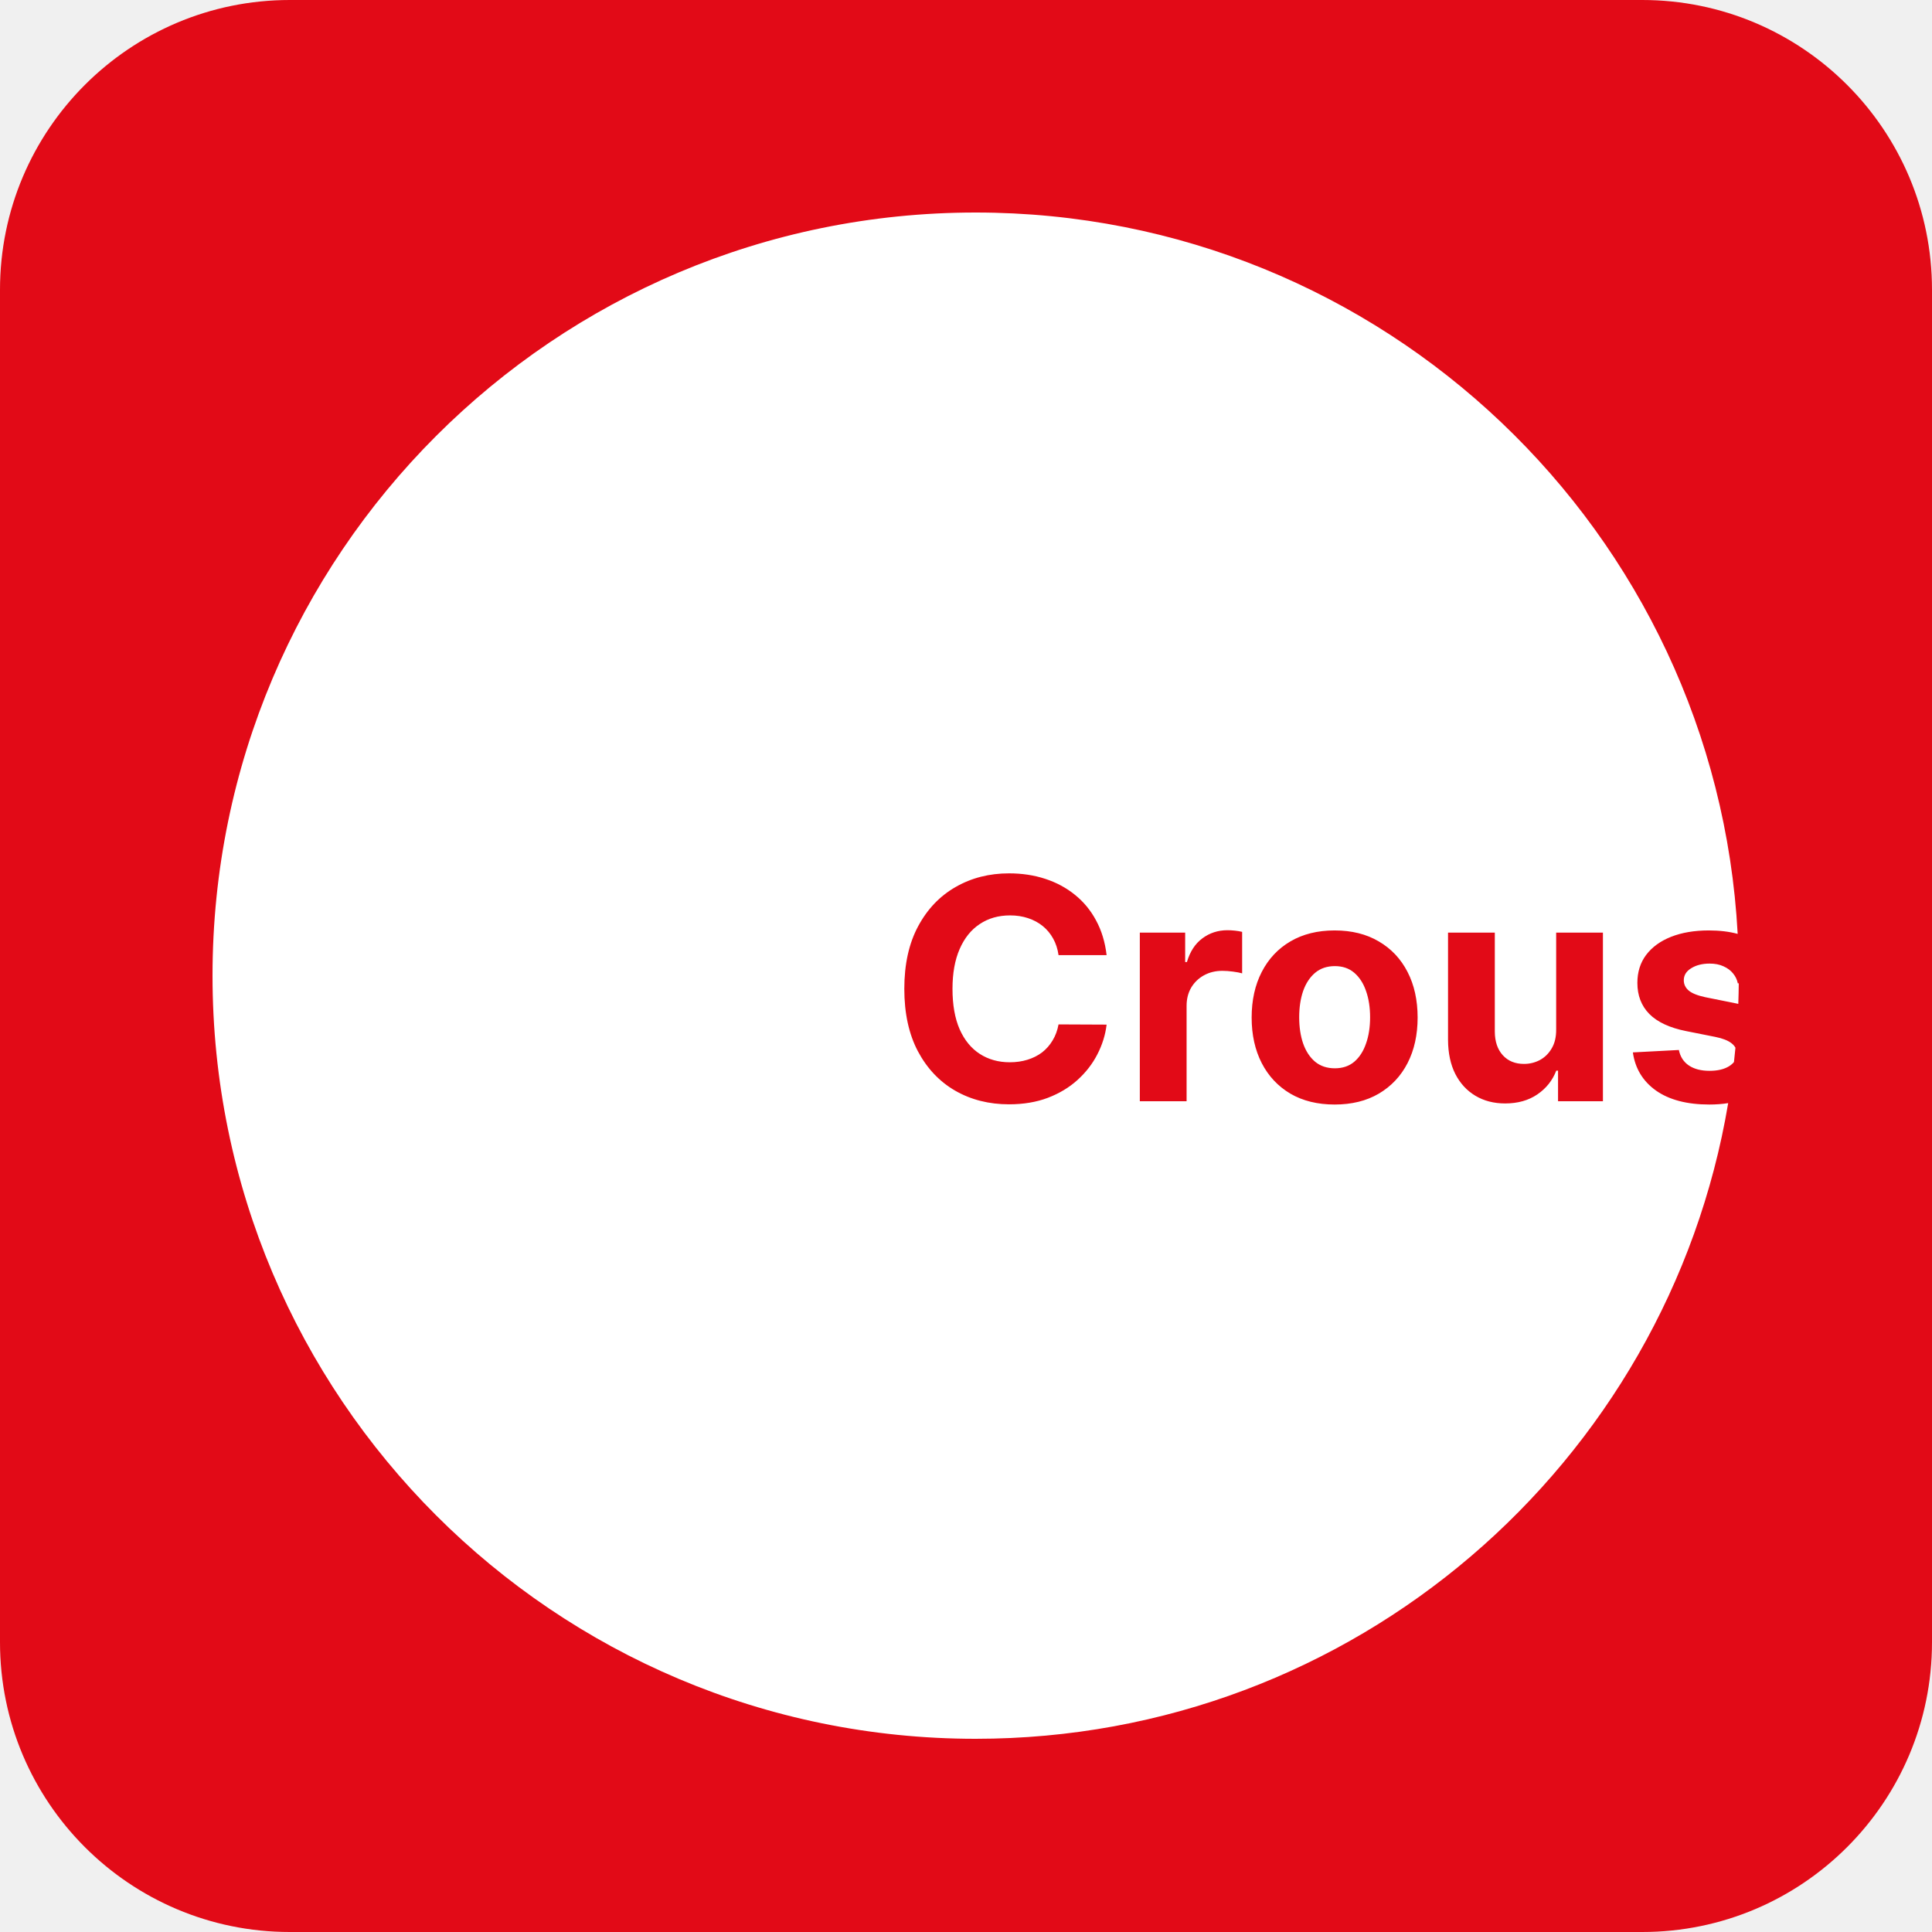
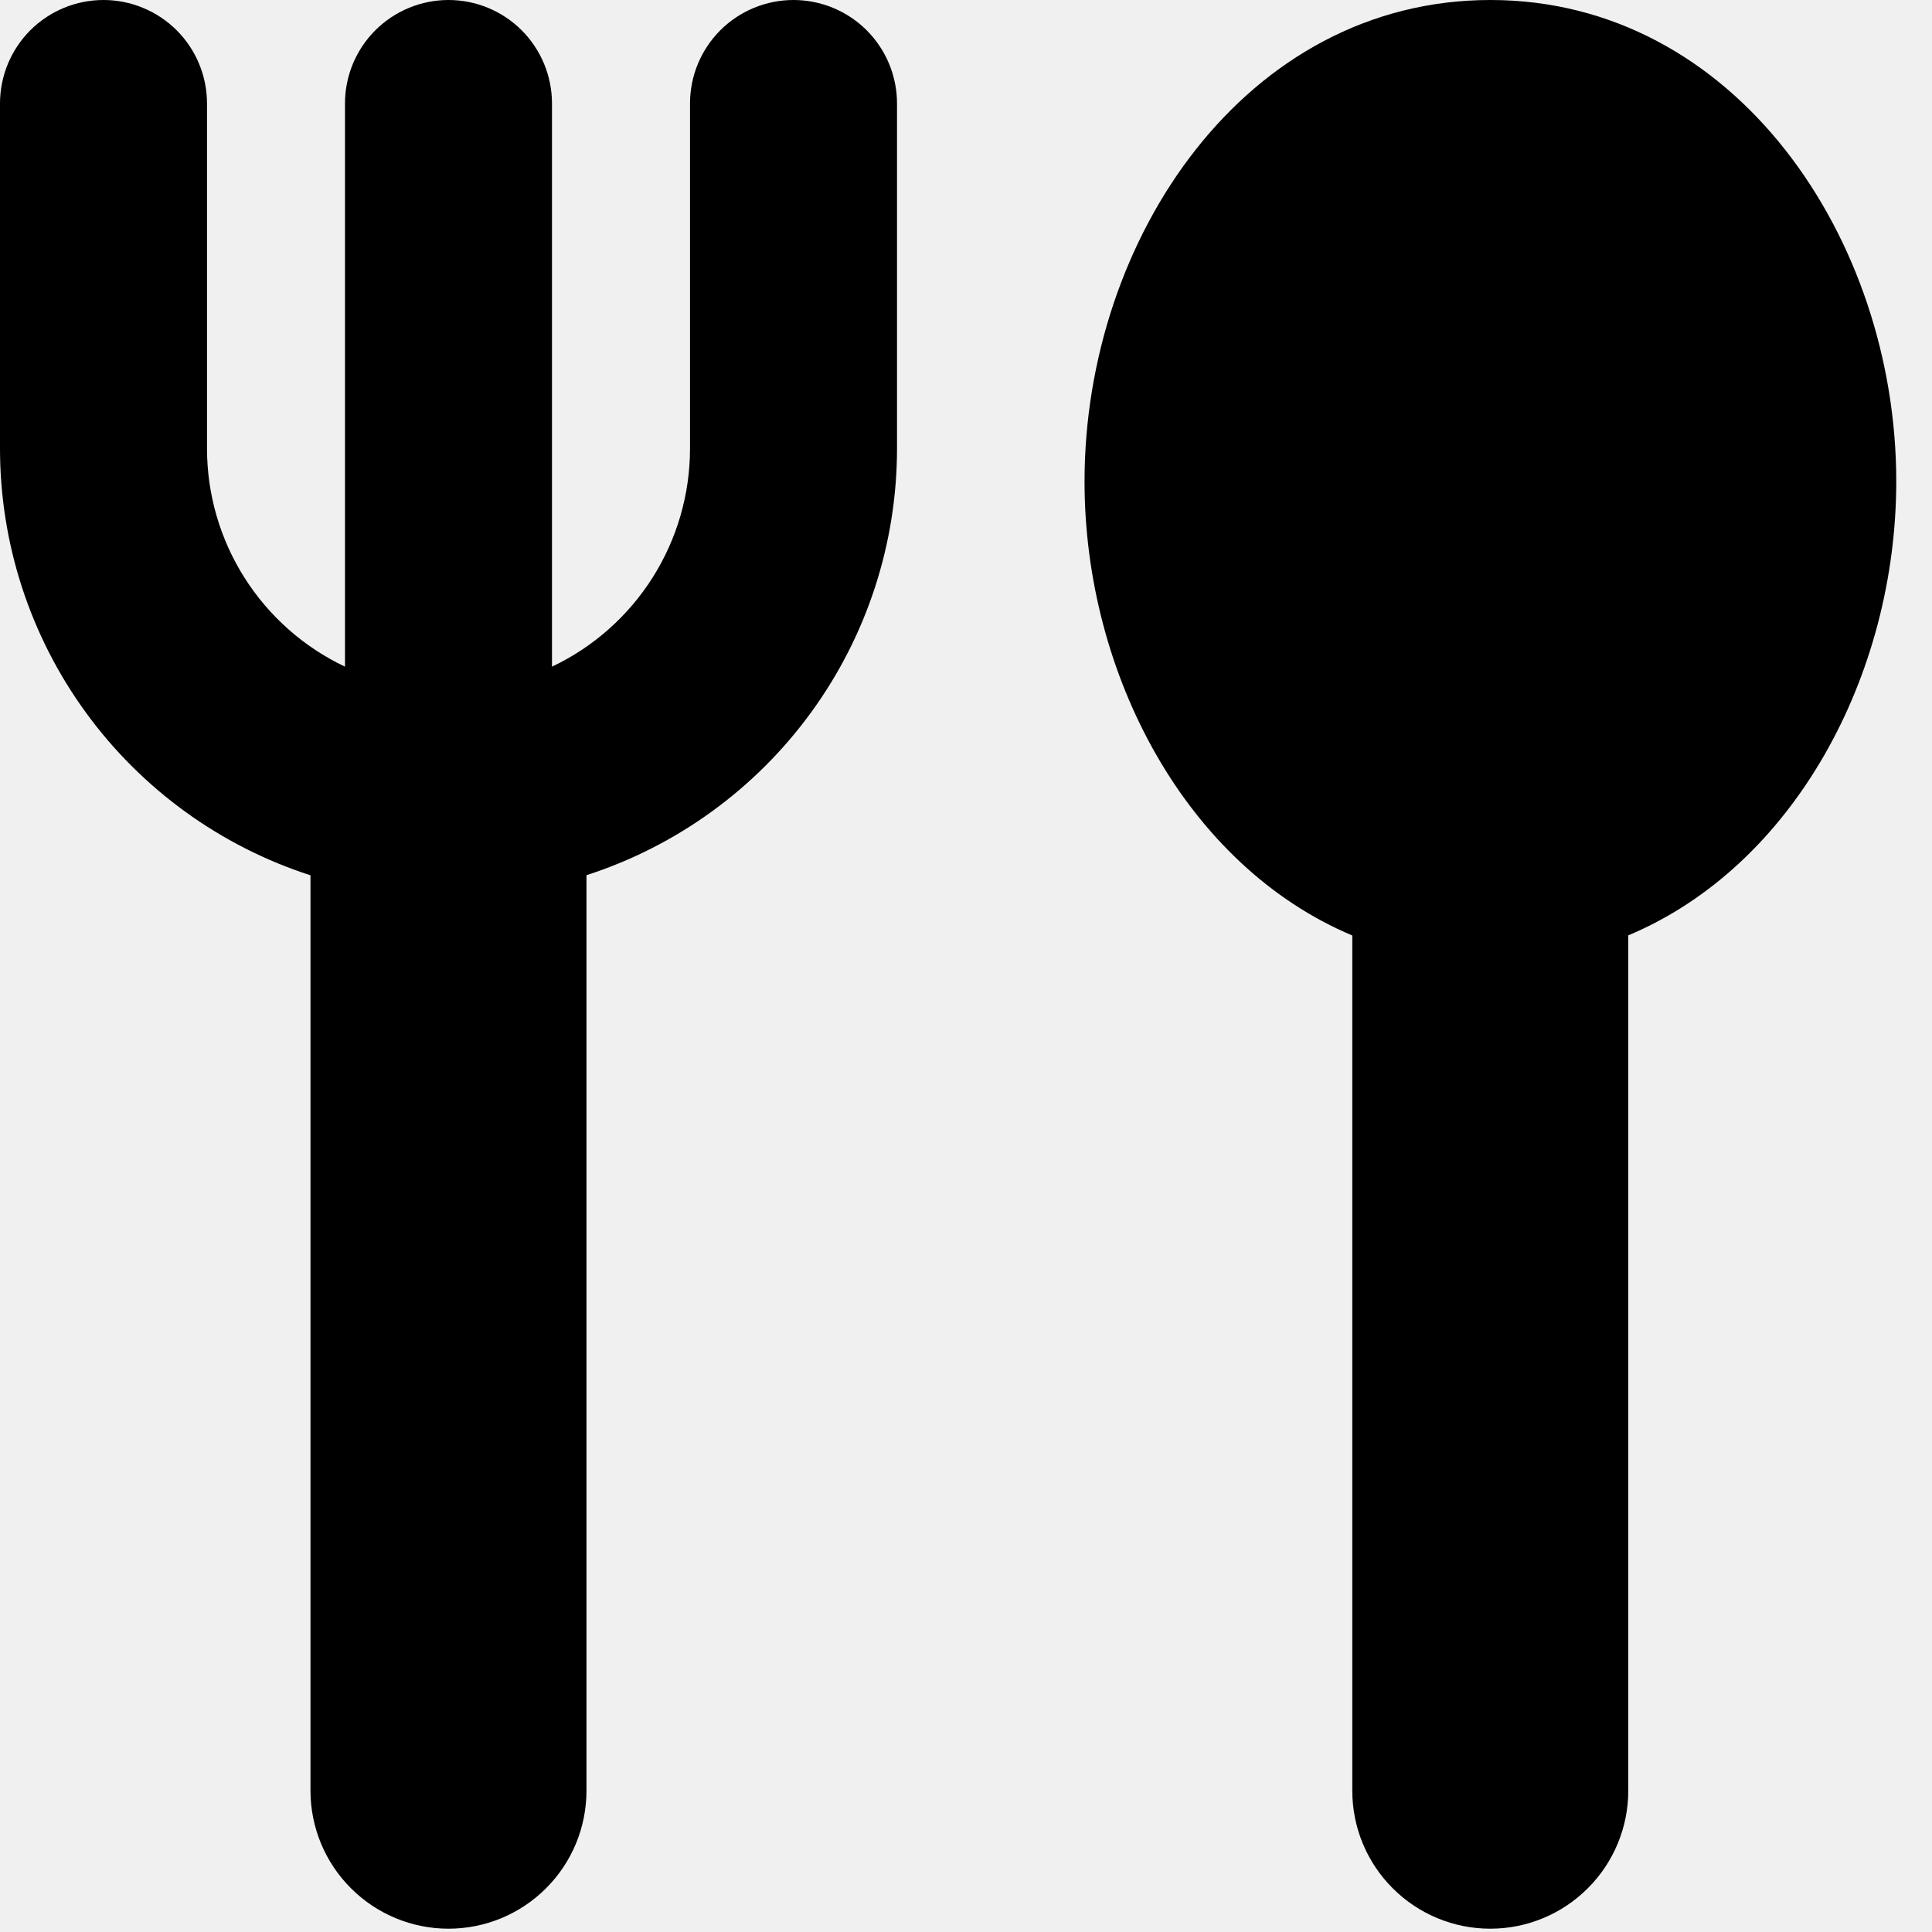
- <svg xmlns="http://www.w3.org/2000/svg" width="100" height="100" viewBox="0 0 100 100" fill="none">
-   <rect width="100" height="100" rx="15" fill="#E20A17" />
-   <path fill-rule="evenodd" clip-rule="evenodd" d="M89.942 48.338C89.504 48.219 89.007 48.159 88.449 48.159C87.703 48.159 87.051 48.269 86.494 48.489C85.941 48.708 85.511 49.021 85.204 49.426C84.901 49.831 84.75 50.314 84.75 50.875C84.75 51.526 84.956 52.062 85.369 52.483C85.786 52.903 86.421 53.199 87.273 53.369L88.784 53.67C89.163 53.746 89.443 53.856 89.625 54C89.713 54.068 89.78 54.145 89.826 54.231C89.803 54.477 89.778 54.723 89.75 54.969C89.688 55.047 89.606 55.118 89.506 55.182C89.248 55.345 88.907 55.426 88.483 55.426C88.051 55.426 87.697 55.335 87.421 55.153C87.144 54.968 86.97 54.699 86.898 54.347L84.517 54.472C84.635 55.305 85.034 55.964 85.716 56.449C86.401 56.93 87.322 57.17 88.477 57.17C88.82 57.17 89.145 57.146 89.451 57.097C86.312 75.772 70.067 90 50.5 90C28.685 90 11 72.315 11 50.5C11 28.685 28.685 11 50.5 11C71.59 11 88.819 27.528 89.942 48.338ZM89.998 50.895L89.949 50.898C89.911 50.708 89.829 50.538 89.704 50.386C89.579 50.231 89.415 50.108 89.21 50.017C89.01 49.922 88.769 49.875 88.489 49.875C88.114 49.875 87.797 49.955 87.54 50.114C87.282 50.269 87.153 50.477 87.153 50.739C87.153 50.947 87.237 51.123 87.403 51.267C87.57 51.411 87.856 51.526 88.261 51.614L89.841 51.932C89.886 51.941 89.93 51.95 89.974 51.96C89.986 51.606 89.995 51.251 89.998 50.895ZM54.79 49.438H57.278C57.199 48.763 57.017 48.165 56.733 47.642C56.453 47.119 56.089 46.678 55.642 46.318C55.195 45.955 54.682 45.678 54.102 45.489C53.526 45.299 52.901 45.205 52.227 45.205C51.205 45.205 50.284 45.439 49.466 45.909C48.648 46.375 48 47.053 47.523 47.943C47.045 48.833 46.807 49.913 46.807 51.182C46.807 52.447 47.042 53.525 47.511 54.415C47.985 55.305 48.629 55.985 49.443 56.455C50.261 56.924 51.189 57.159 52.227 57.159C52.974 57.159 53.642 57.047 54.233 56.824C54.828 56.597 55.339 56.29 55.767 55.903C56.199 55.513 56.542 55.072 56.795 54.58C57.053 54.083 57.214 53.568 57.278 53.034L54.79 53.023C54.733 53.333 54.631 53.61 54.483 53.852C54.339 54.095 54.157 54.301 53.938 54.472C53.718 54.638 53.466 54.765 53.182 54.852C52.901 54.939 52.597 54.983 52.267 54.983C51.68 54.983 51.163 54.839 50.716 54.551C50.269 54.263 49.92 53.837 49.67 53.273C49.424 52.708 49.301 52.011 49.301 51.182C49.301 50.375 49.424 49.689 49.67 49.125C49.917 48.557 50.263 48.125 50.71 47.83C51.157 47.53 51.682 47.381 52.284 47.381C52.617 47.381 52.926 47.428 53.21 47.523C53.498 47.617 53.752 47.754 53.972 47.932C54.191 48.11 54.371 48.326 54.511 48.58C54.651 48.83 54.744 49.115 54.79 49.438ZM58.997 48.273V57H61.418V52.062C61.418 51.706 61.497 51.392 61.656 51.119C61.819 50.847 62.039 50.635 62.315 50.483C62.596 50.328 62.914 50.25 63.27 50.25C63.437 50.25 63.62 50.263 63.821 50.29C64.022 50.316 64.179 50.347 64.293 50.381V48.233C64.187 48.206 64.063 48.186 63.923 48.17C63.783 48.155 63.653 48.148 63.531 48.148C63.043 48.148 62.611 48.288 62.236 48.568C61.861 48.845 61.594 49.254 61.435 49.795H61.344V48.273H58.997ZM66.791 56.608C67.435 56.983 68.198 57.17 69.081 57.17C69.963 57.17 70.725 56.983 71.365 56.608C72.009 56.229 72.505 55.703 72.854 55.028C73.202 54.35 73.376 53.564 73.376 52.67C73.376 51.769 73.202 50.981 72.854 50.307C72.505 49.629 72.009 49.102 71.365 48.727C70.725 48.349 69.963 48.159 69.081 48.159C68.198 48.159 67.435 48.349 66.791 48.727C66.151 49.102 65.657 49.629 65.308 50.307C64.96 50.981 64.785 51.769 64.785 52.67C64.785 53.564 64.96 54.35 65.308 55.028C65.657 55.703 66.151 56.229 66.791 56.608ZM70.098 54.955C69.829 55.182 69.494 55.295 69.092 55.295C68.687 55.295 68.346 55.182 68.07 54.955C67.797 54.724 67.59 54.409 67.45 54.011C67.314 53.614 67.246 53.161 67.246 52.653C67.246 52.146 67.314 51.693 67.45 51.295C67.59 50.898 67.797 50.583 68.07 50.352C68.346 50.121 68.687 50.006 69.092 50.006C69.494 50.006 69.829 50.121 70.098 50.352C70.367 50.583 70.57 50.898 70.706 51.295C70.846 51.693 70.916 52.146 70.916 52.653C70.916 53.161 70.846 53.614 70.706 54.011C70.57 54.409 70.367 54.724 70.098 54.955ZM80.547 48.273V53.284C80.551 53.674 80.473 54.002 80.314 54.267C80.159 54.532 79.954 54.733 79.7 54.869C79.447 55.002 79.174 55.068 78.882 55.068C78.424 55.068 78.058 54.919 77.785 54.619C77.513 54.32 77.374 53.913 77.371 53.398V48.273H74.95V53.83C74.954 54.511 75.079 55.097 75.325 55.585C75.575 56.074 75.922 56.451 76.365 56.716C76.808 56.981 77.322 57.114 77.905 57.114C78.56 57.114 79.115 56.958 79.57 56.648C80.028 56.337 80.356 55.926 80.553 55.415H80.644V57H82.967V48.273H80.547Z" fill="white" />
+ <svg xmlns="http://www.w3.org/2000/svg" width="34" height="34" viewBox="0 0 34 34" fill="none">
+   <path fill-rule="evenodd" clip-rule="evenodd" d="M1.821 0C2.061 0 2.297 0.047 2.518 0.139C2.739 0.23 2.94 0.364 3.109 0.533C3.279 0.703 3.413 0.903 3.504 1.124C3.596 1.345 3.643 1.582 3.643 1.821V7.893C3.643 8.697 3.871 9.485 4.301 10.164C4.731 10.844 5.345 11.388 6.071 11.732V1.821C6.071 1.338 6.263 0.875 6.605 0.533C6.947 0.192 7.41 0 7.893 0C8.376 0 8.839 0.192 9.181 0.533C9.522 0.875 9.714 1.338 9.714 1.821V11.732C10.441 11.388 11.055 10.844 11.485 10.164C11.915 9.485 12.143 8.697 12.143 7.893V1.821C12.143 1.338 12.335 0.875 12.676 0.533C13.018 0.192 13.481 0 13.964 0C14.447 0 14.911 0.192 15.252 0.533C15.594 0.875 15.786 1.338 15.786 1.821V7.893C15.786 9.561 15.257 11.187 14.275 12.536C13.293 13.885 11.909 14.889 10.321 15.402V31.513C10.321 32.157 10.066 32.775 9.61 33.23C9.155 33.686 8.537 33.942 7.893 33.942C7.249 33.942 6.631 33.686 6.176 33.23C5.72 32.775 5.464 32.157 5.464 31.513V15.404C3.876 14.891 2.492 13.887 1.51 12.538C0.528 11.188 -0 9.562 1.68202e-07 7.893V1.821C1.68202e-07 1.338 0.192 0.875 0.533 0.533C0.875 0.192 1.338 0 1.821 0ZM26.229 0C21.925 0 19.086 4.194 19.086 8.473C19.086 11.883 20.888 15.239 23.798 16.463V31.513C23.798 32.157 24.053 32.775 24.509 33.23C24.964 33.686 25.582 33.942 26.226 33.942C26.87 33.942 27.488 33.686 27.943 33.23C28.399 32.775 28.655 32.157 28.655 31.513V16.461C31.569 15.239 33.371 11.883 33.371 8.471C33.371 4.194 30.53 0 26.229 0Z" fill="black" />
</svg>
